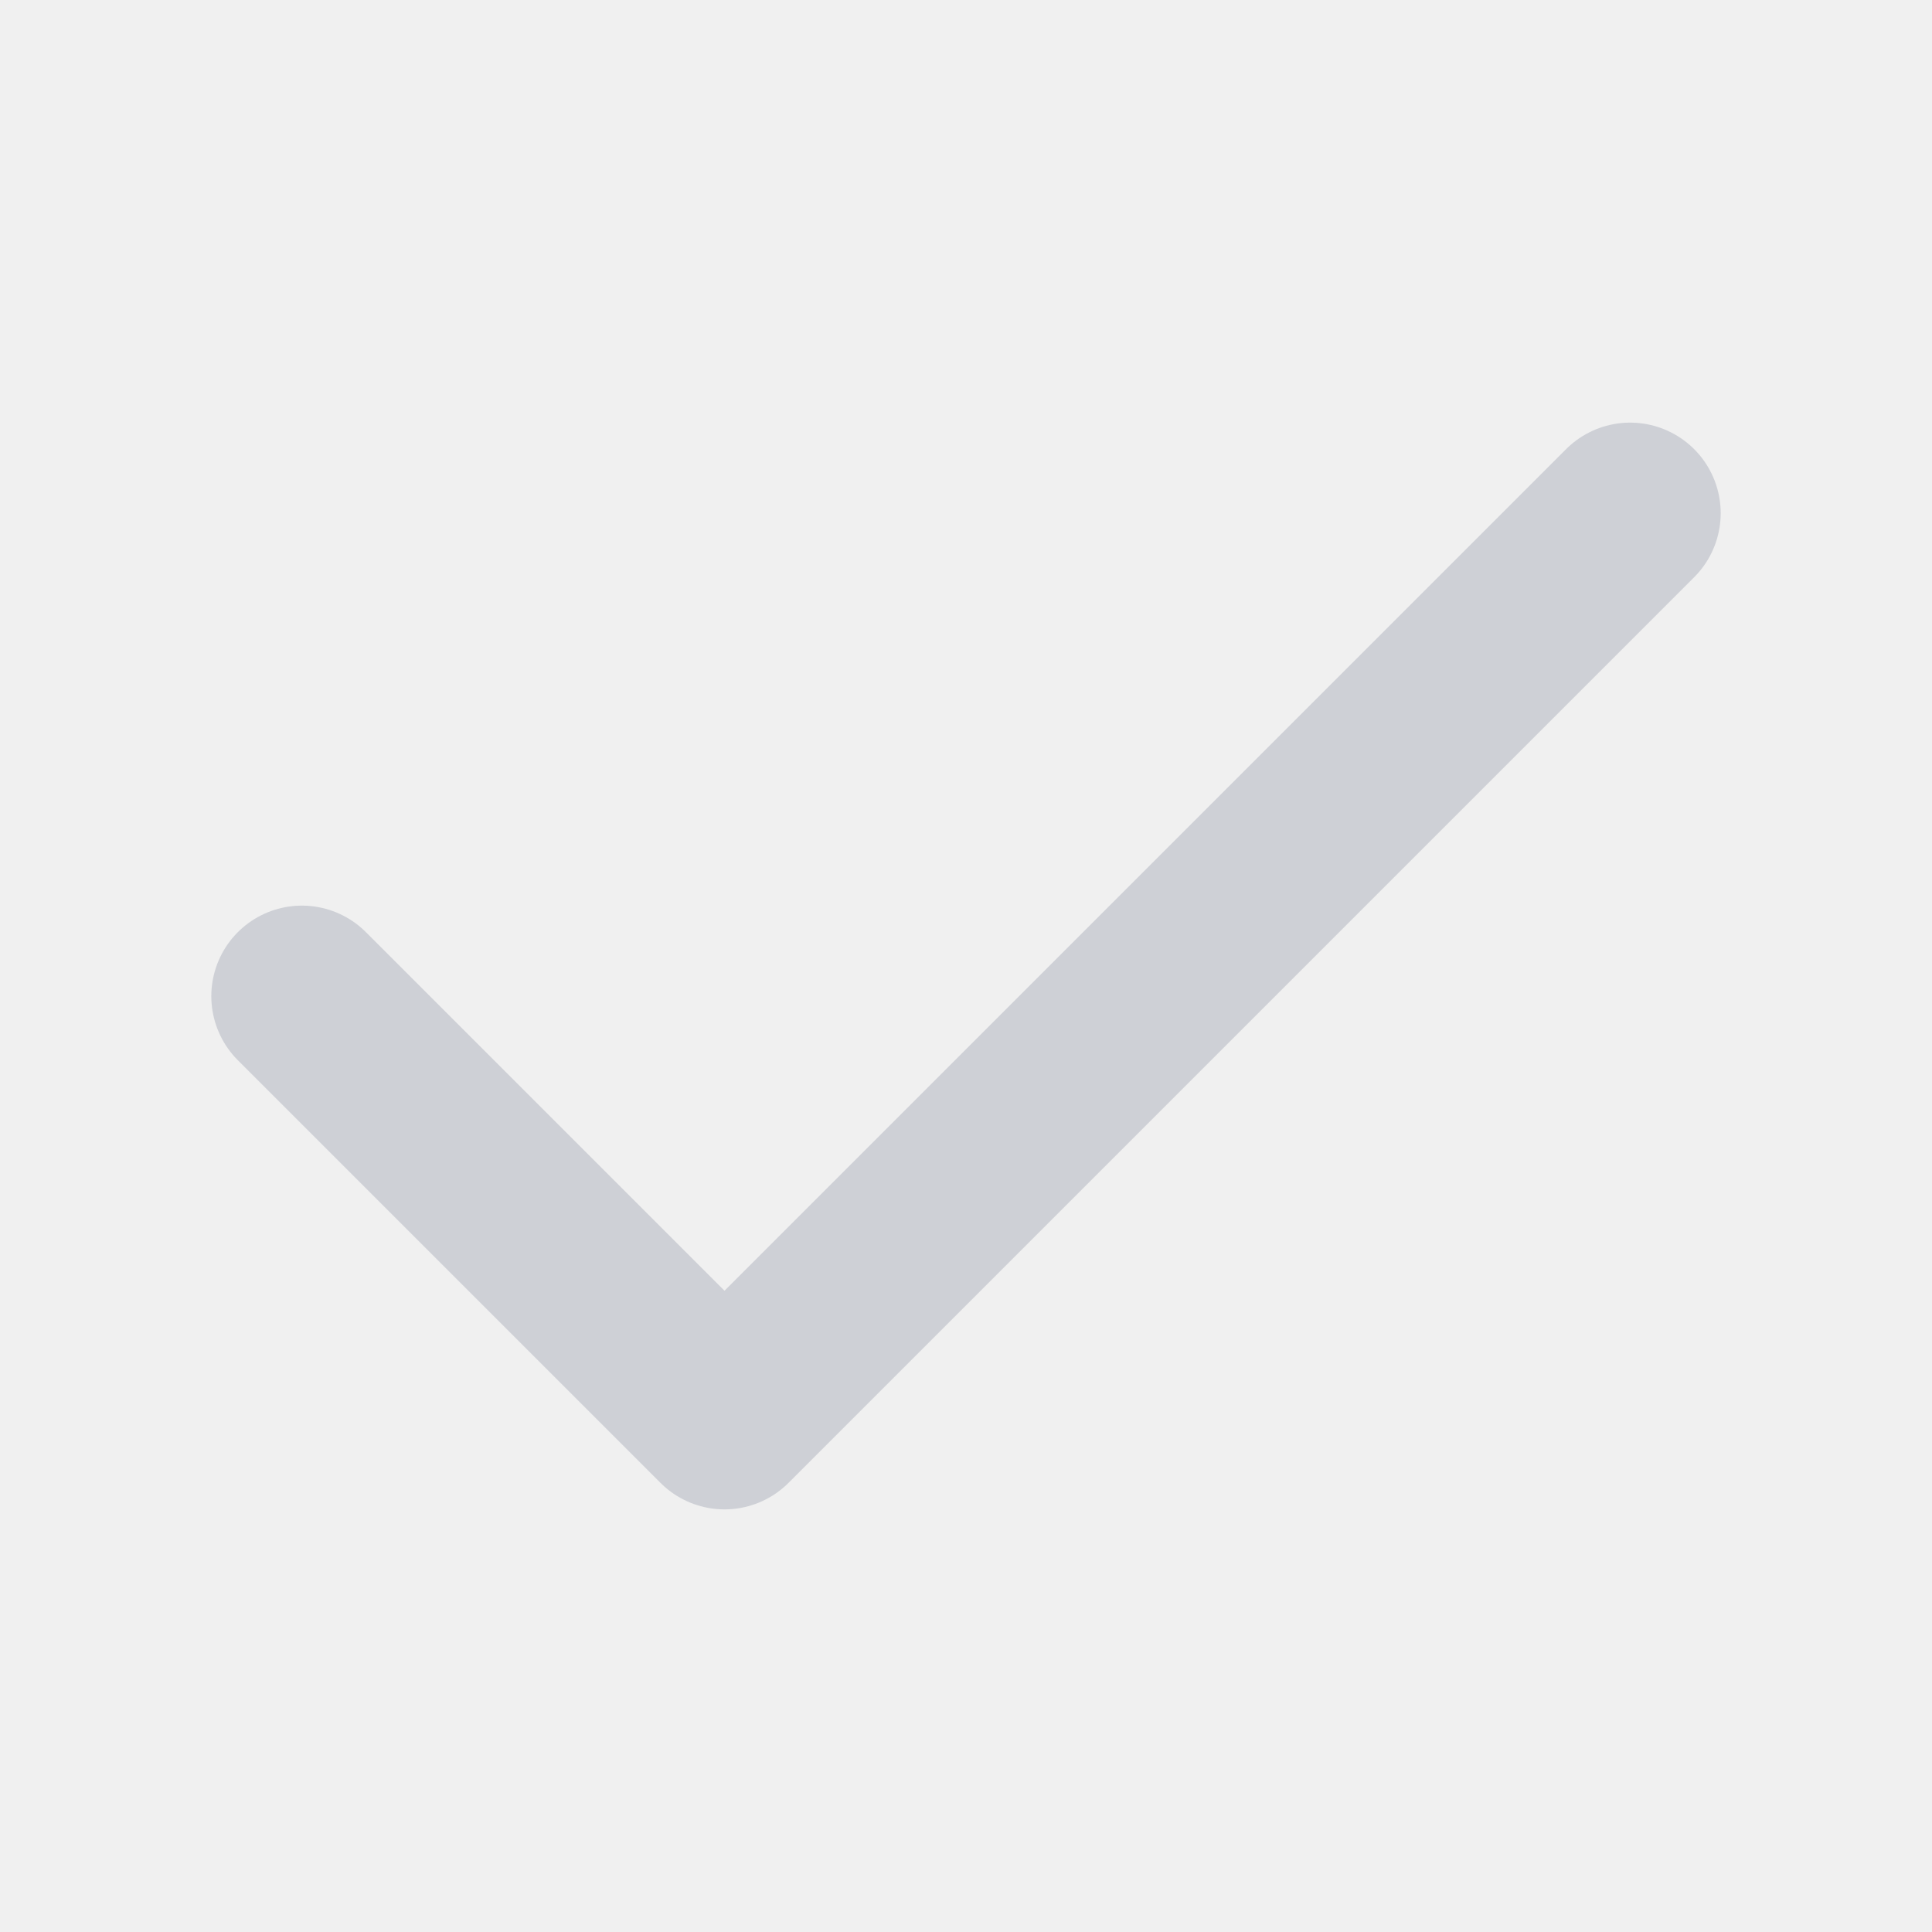
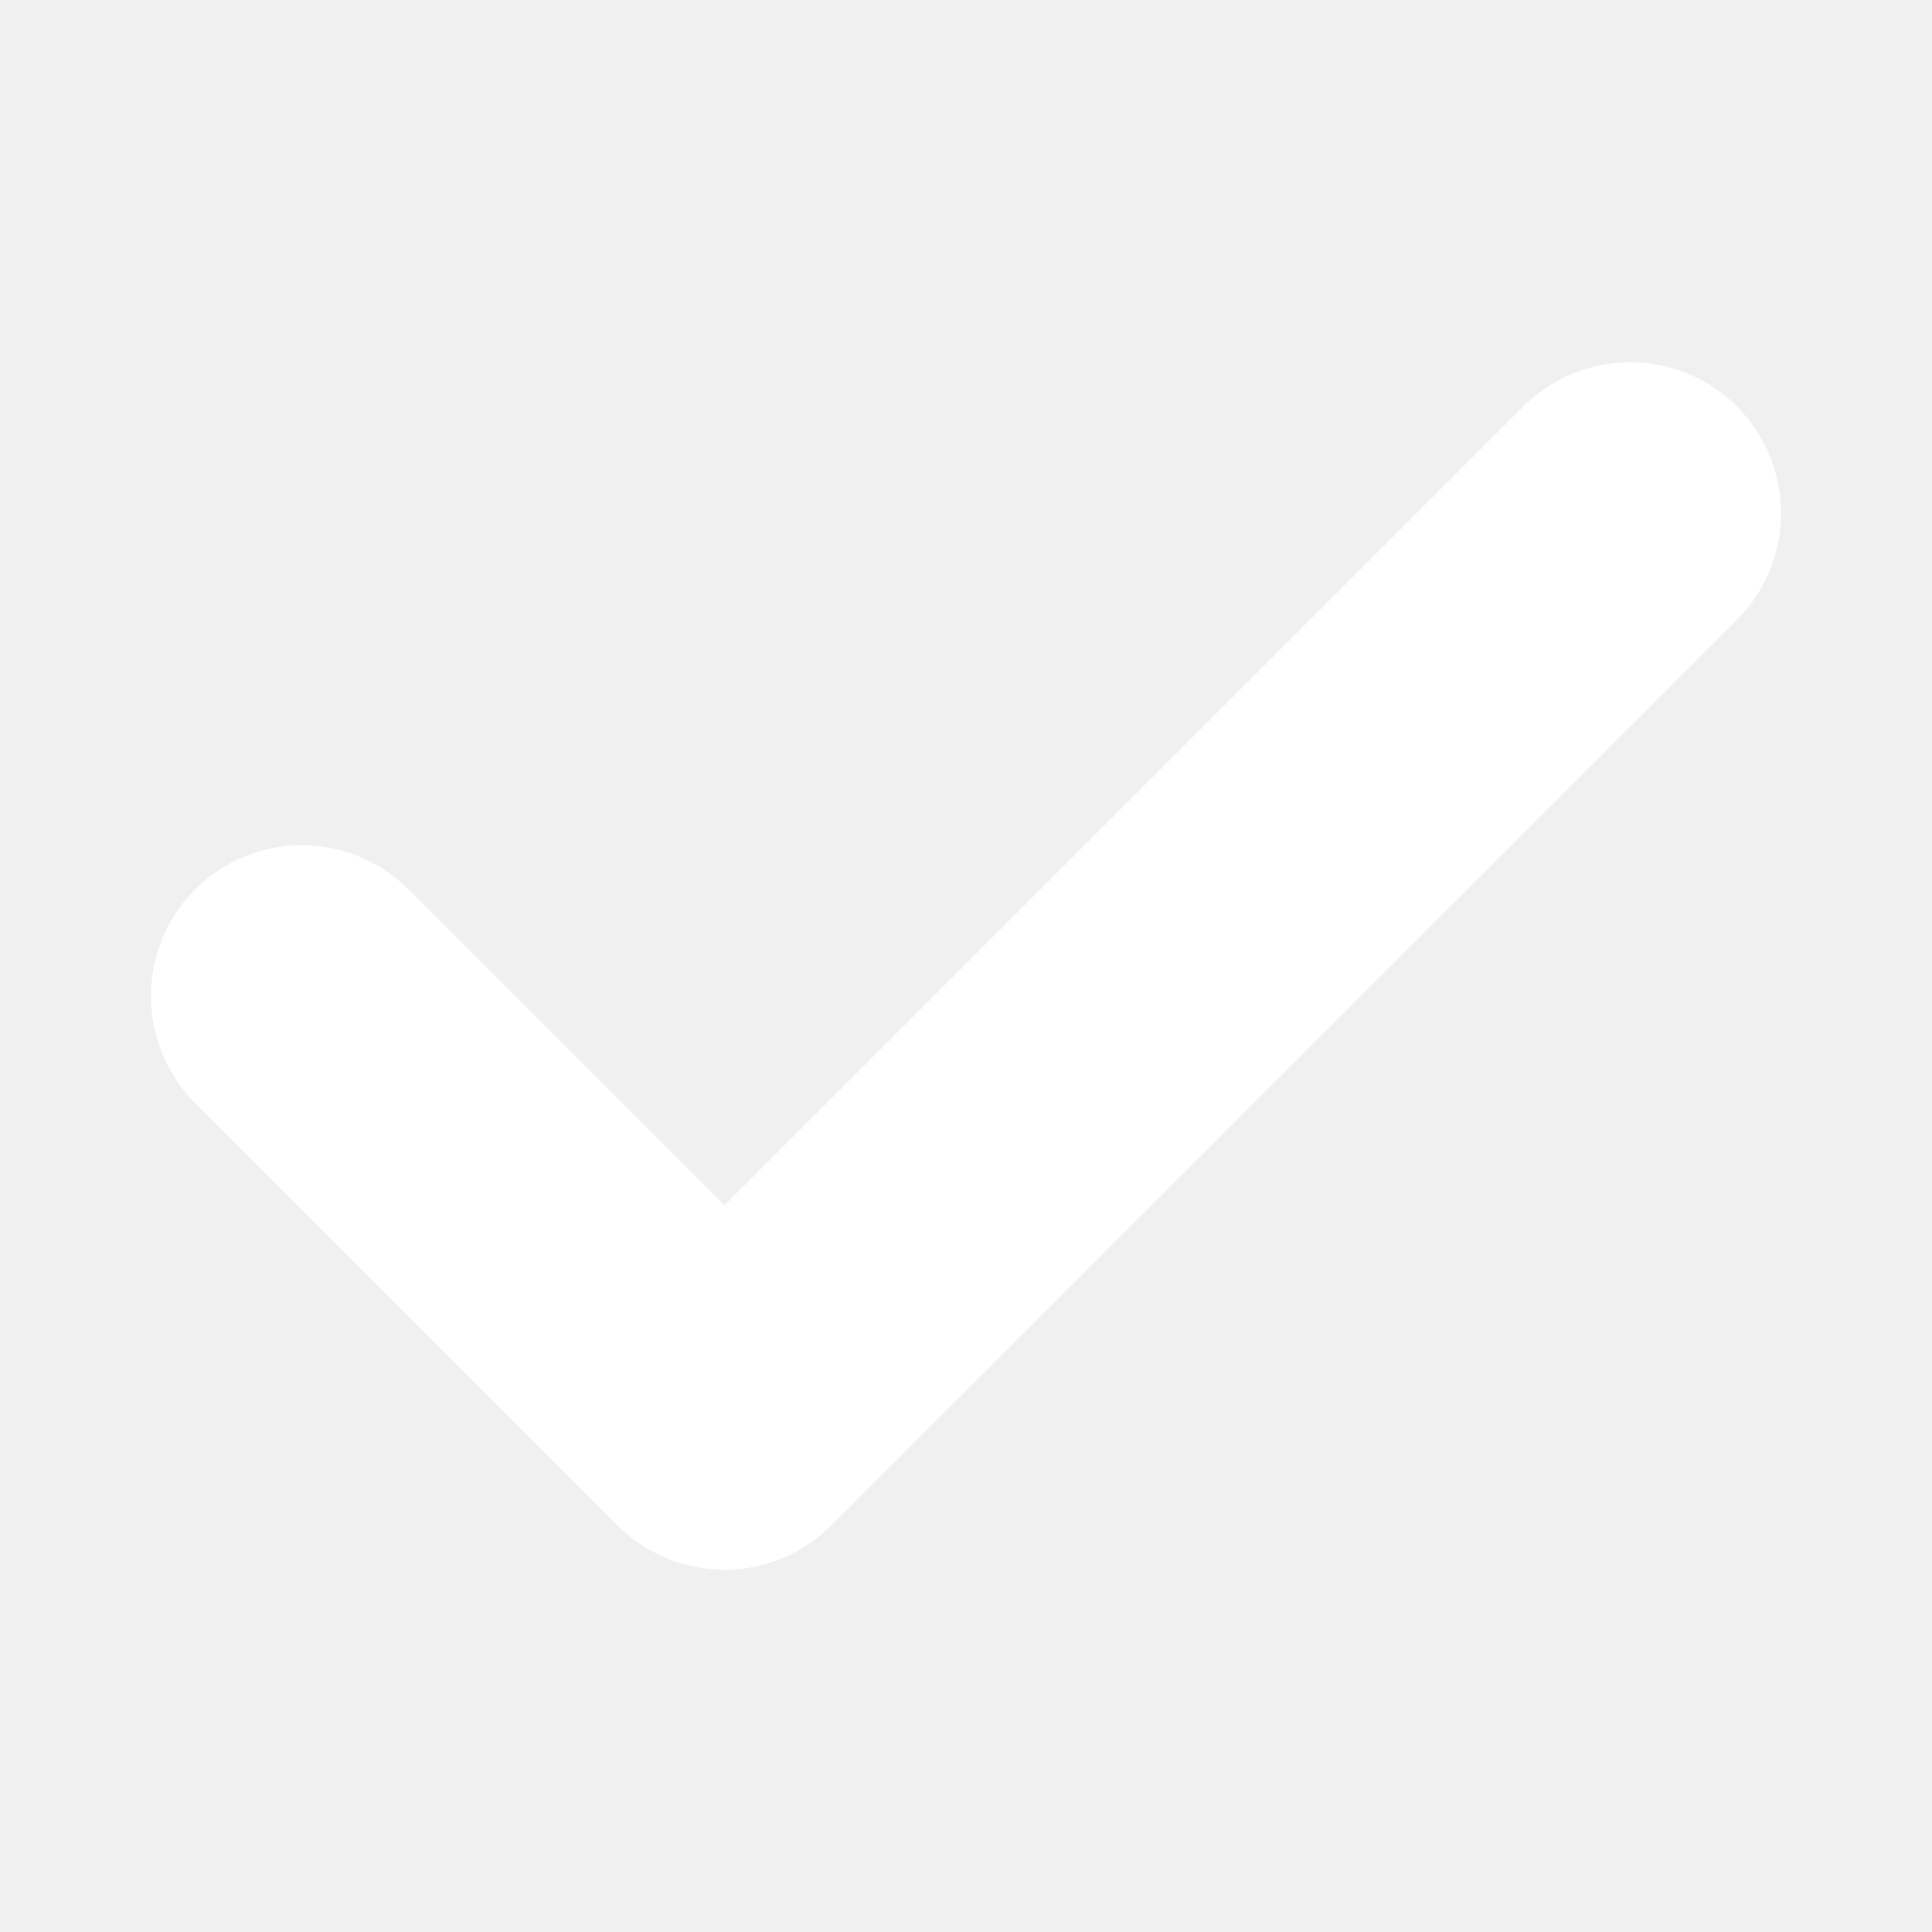
<svg xmlns="http://www.w3.org/2000/svg" width="16" height="16" viewBox="0 0 16 16" fill="none">
-   <path d="M2.5 8.25L6 11.75L13.5 4.25" stroke="#CED0D6" stroke-width="1.5" stroke-linecap="round" stroke-linejoin="round" />
+   <path d="M2.5 8.25L6 11.75L13.5 4.25" stroke="#FFF" stroke-width="2.5" stroke-linecap="round" stroke-linejoin="round" />
</svg>
